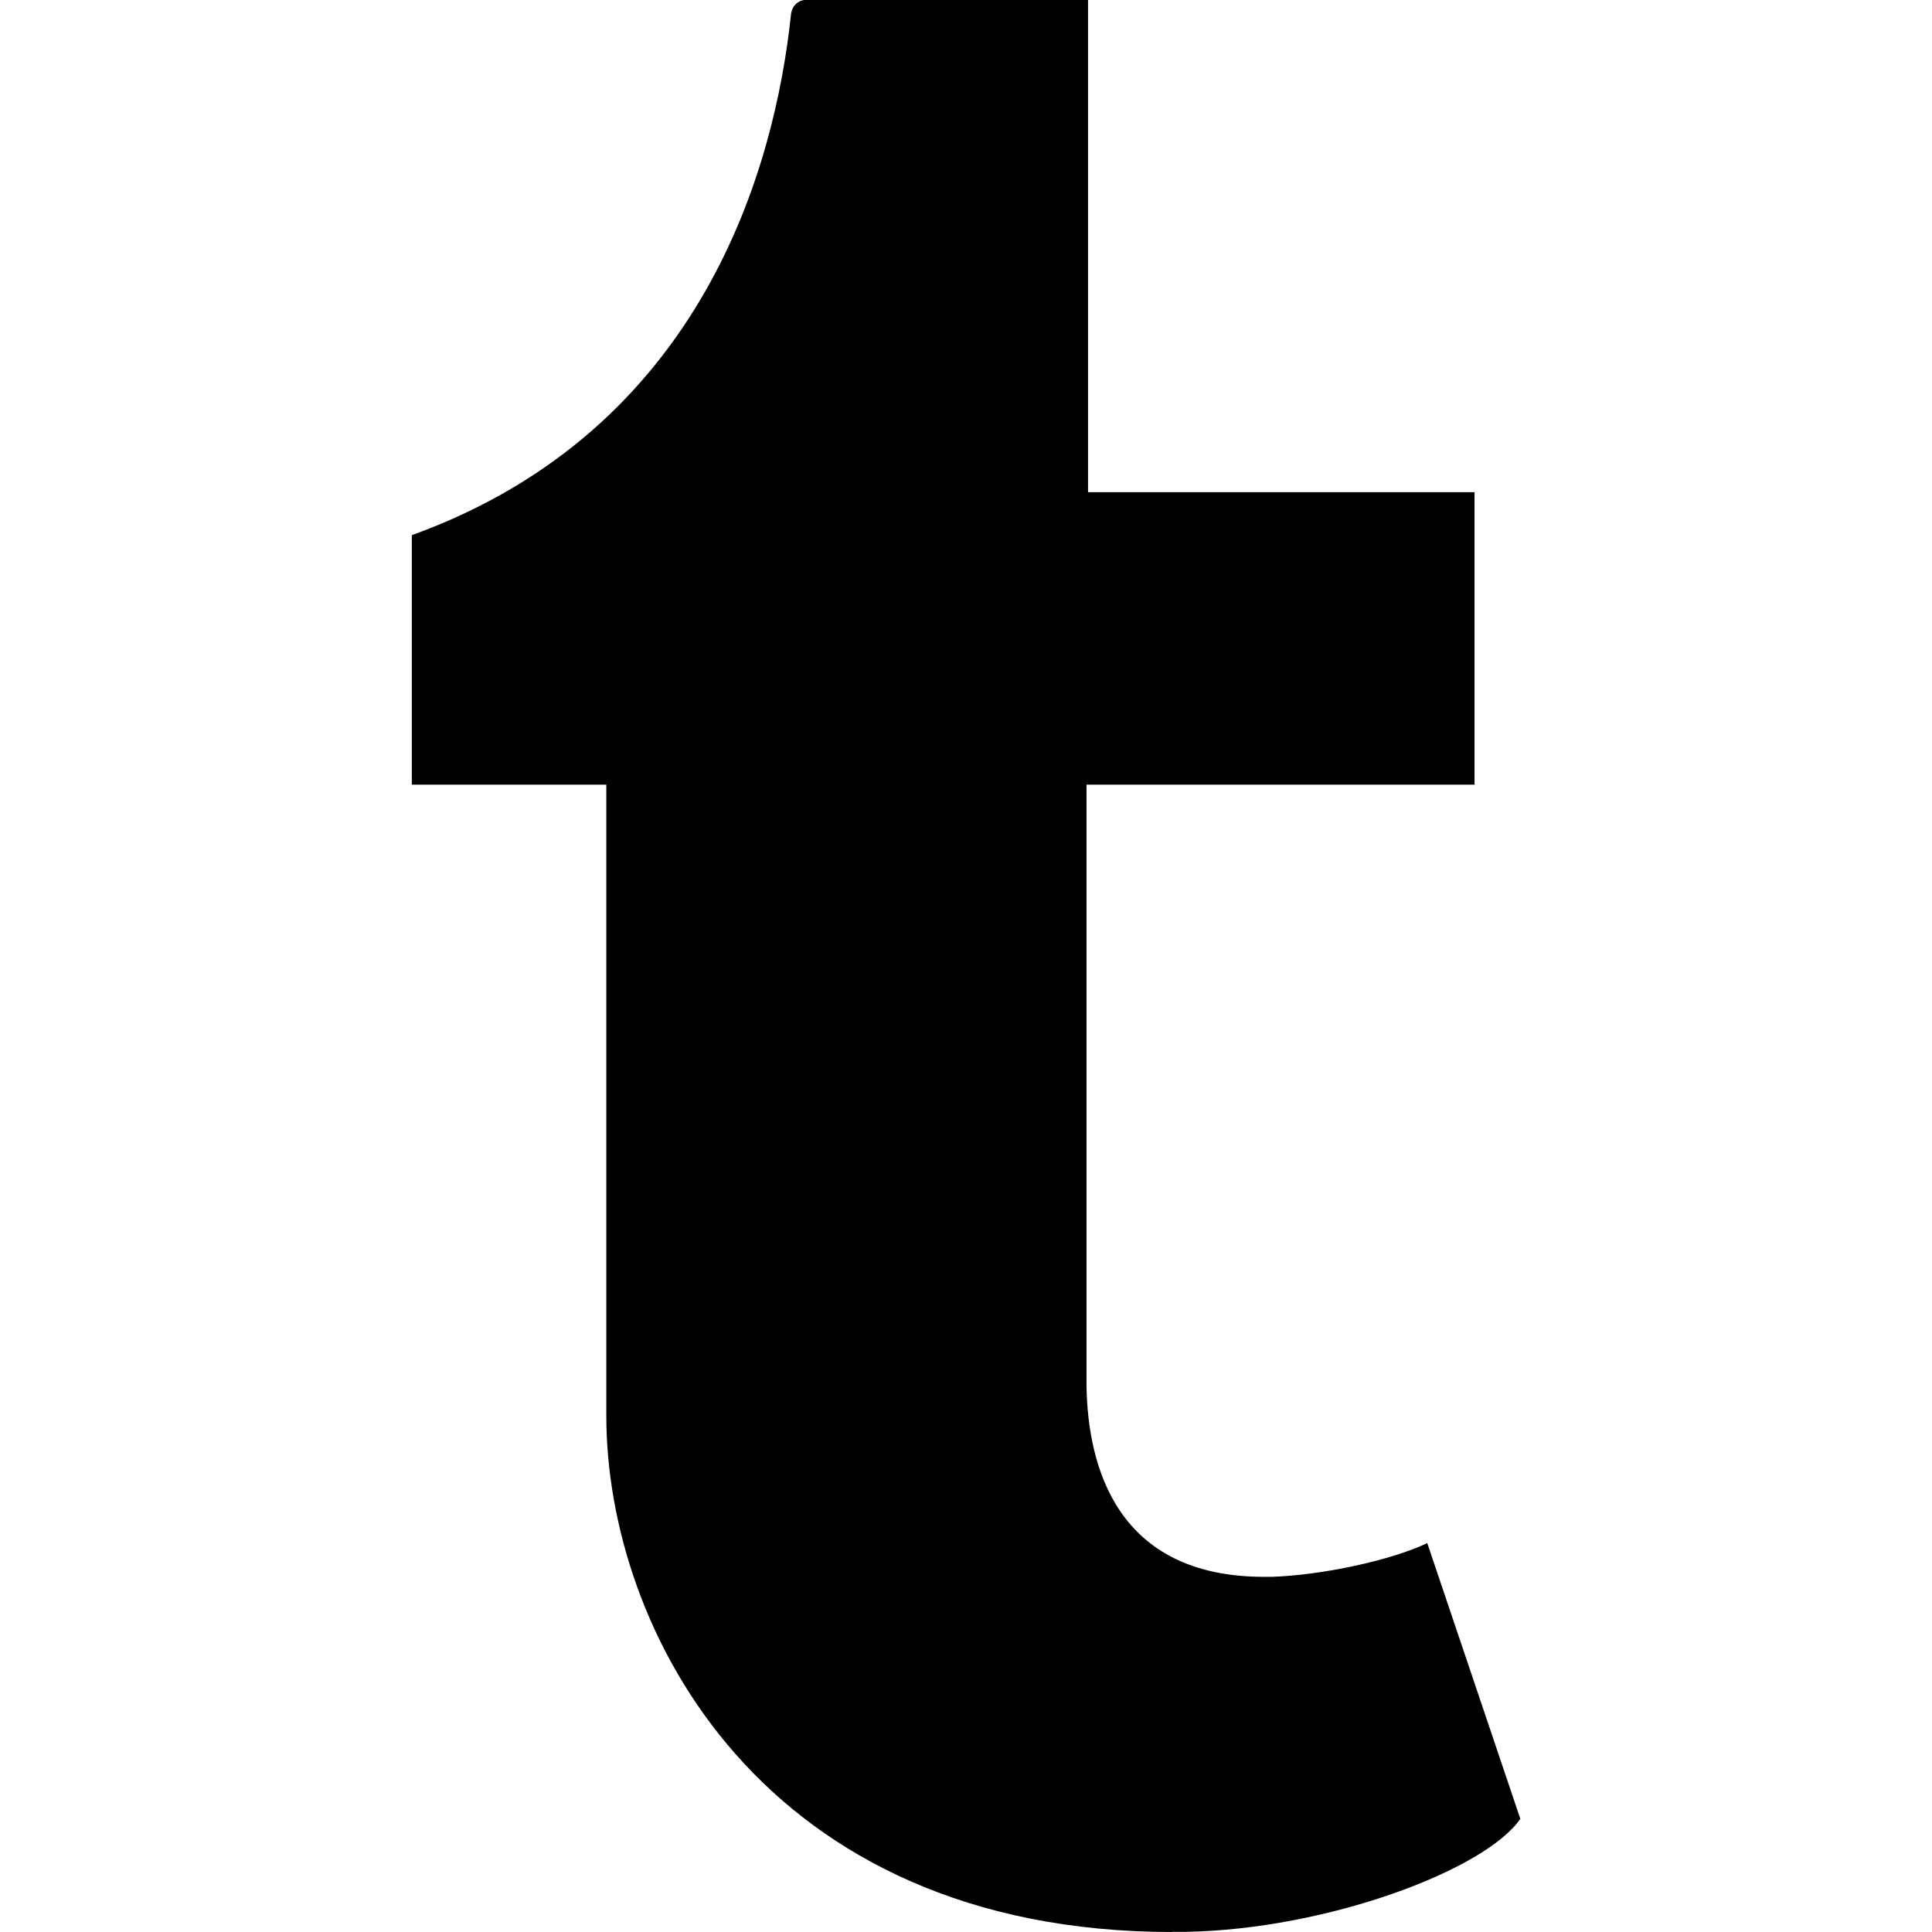
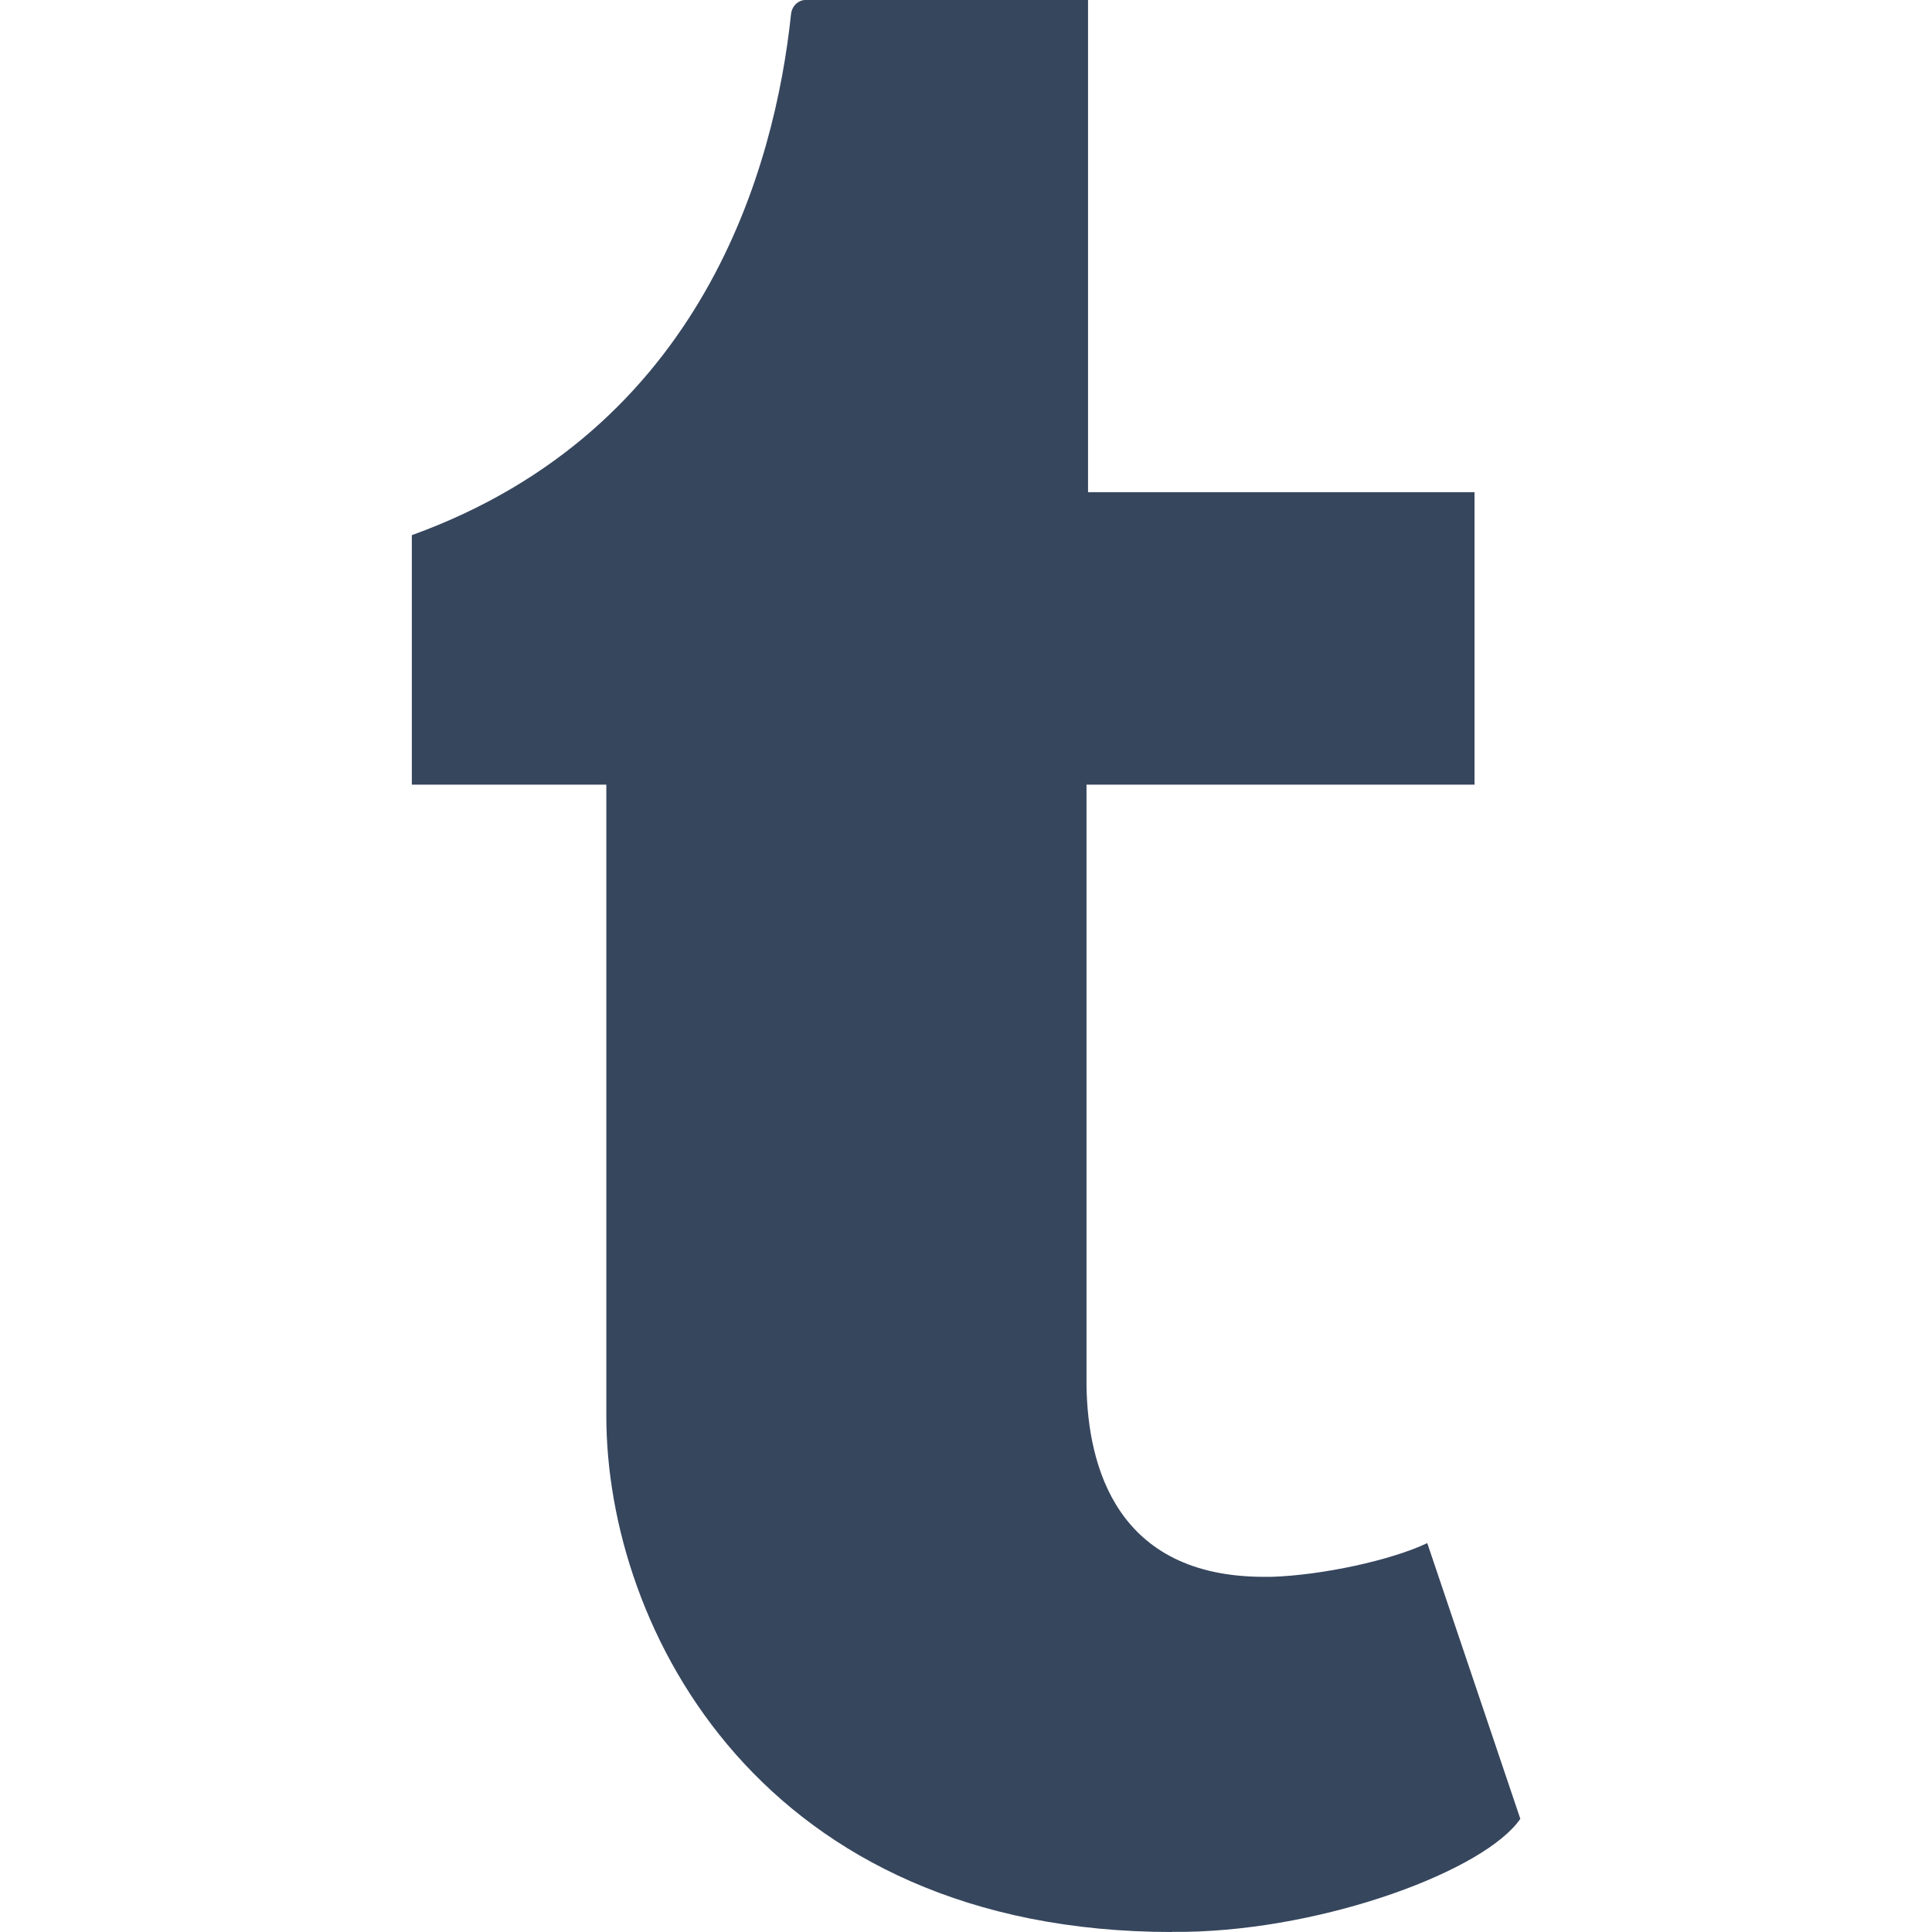
<svg xmlns="http://www.w3.org/2000/svg" viewBox="0 0 24 24">
-   <path d="M14.563 24c-5.093 0-7.031-3.756-7.031-6.411V9.747H5.116V6.648c3.63-1.313 4.512-4.596 4.71-6.469C9.84.051 9.941 0 9.999 0h3.517v6.114h4.801v3.633h-4.82v7.47c.016 1.001.375 2.371 2.207 2.371h.09c.631-.02 1.486-.205 1.936-.419l1.156 3.425c-.436.636-2.4 1.374-4.156 1.404h-.178l.011.002z" fill="black" />
+   <path d="M14.563 24c-5.093 0-7.031-3.756-7.031-6.411V9.747H5.116V6.648c3.63-1.313 4.512-4.596 4.71-6.469C9.84.051 9.941 0 9.999 0h3.517v6.114h4.801v3.633h-4.82v7.47c.016 1.001.375 2.371 2.207 2.371h.09c.631-.02 1.486-.205 1.936-.419l1.156 3.425c-.436.636-2.4 1.374-4.156 1.404h-.178l.011.002z" fill="#36465D" />
</svg>
